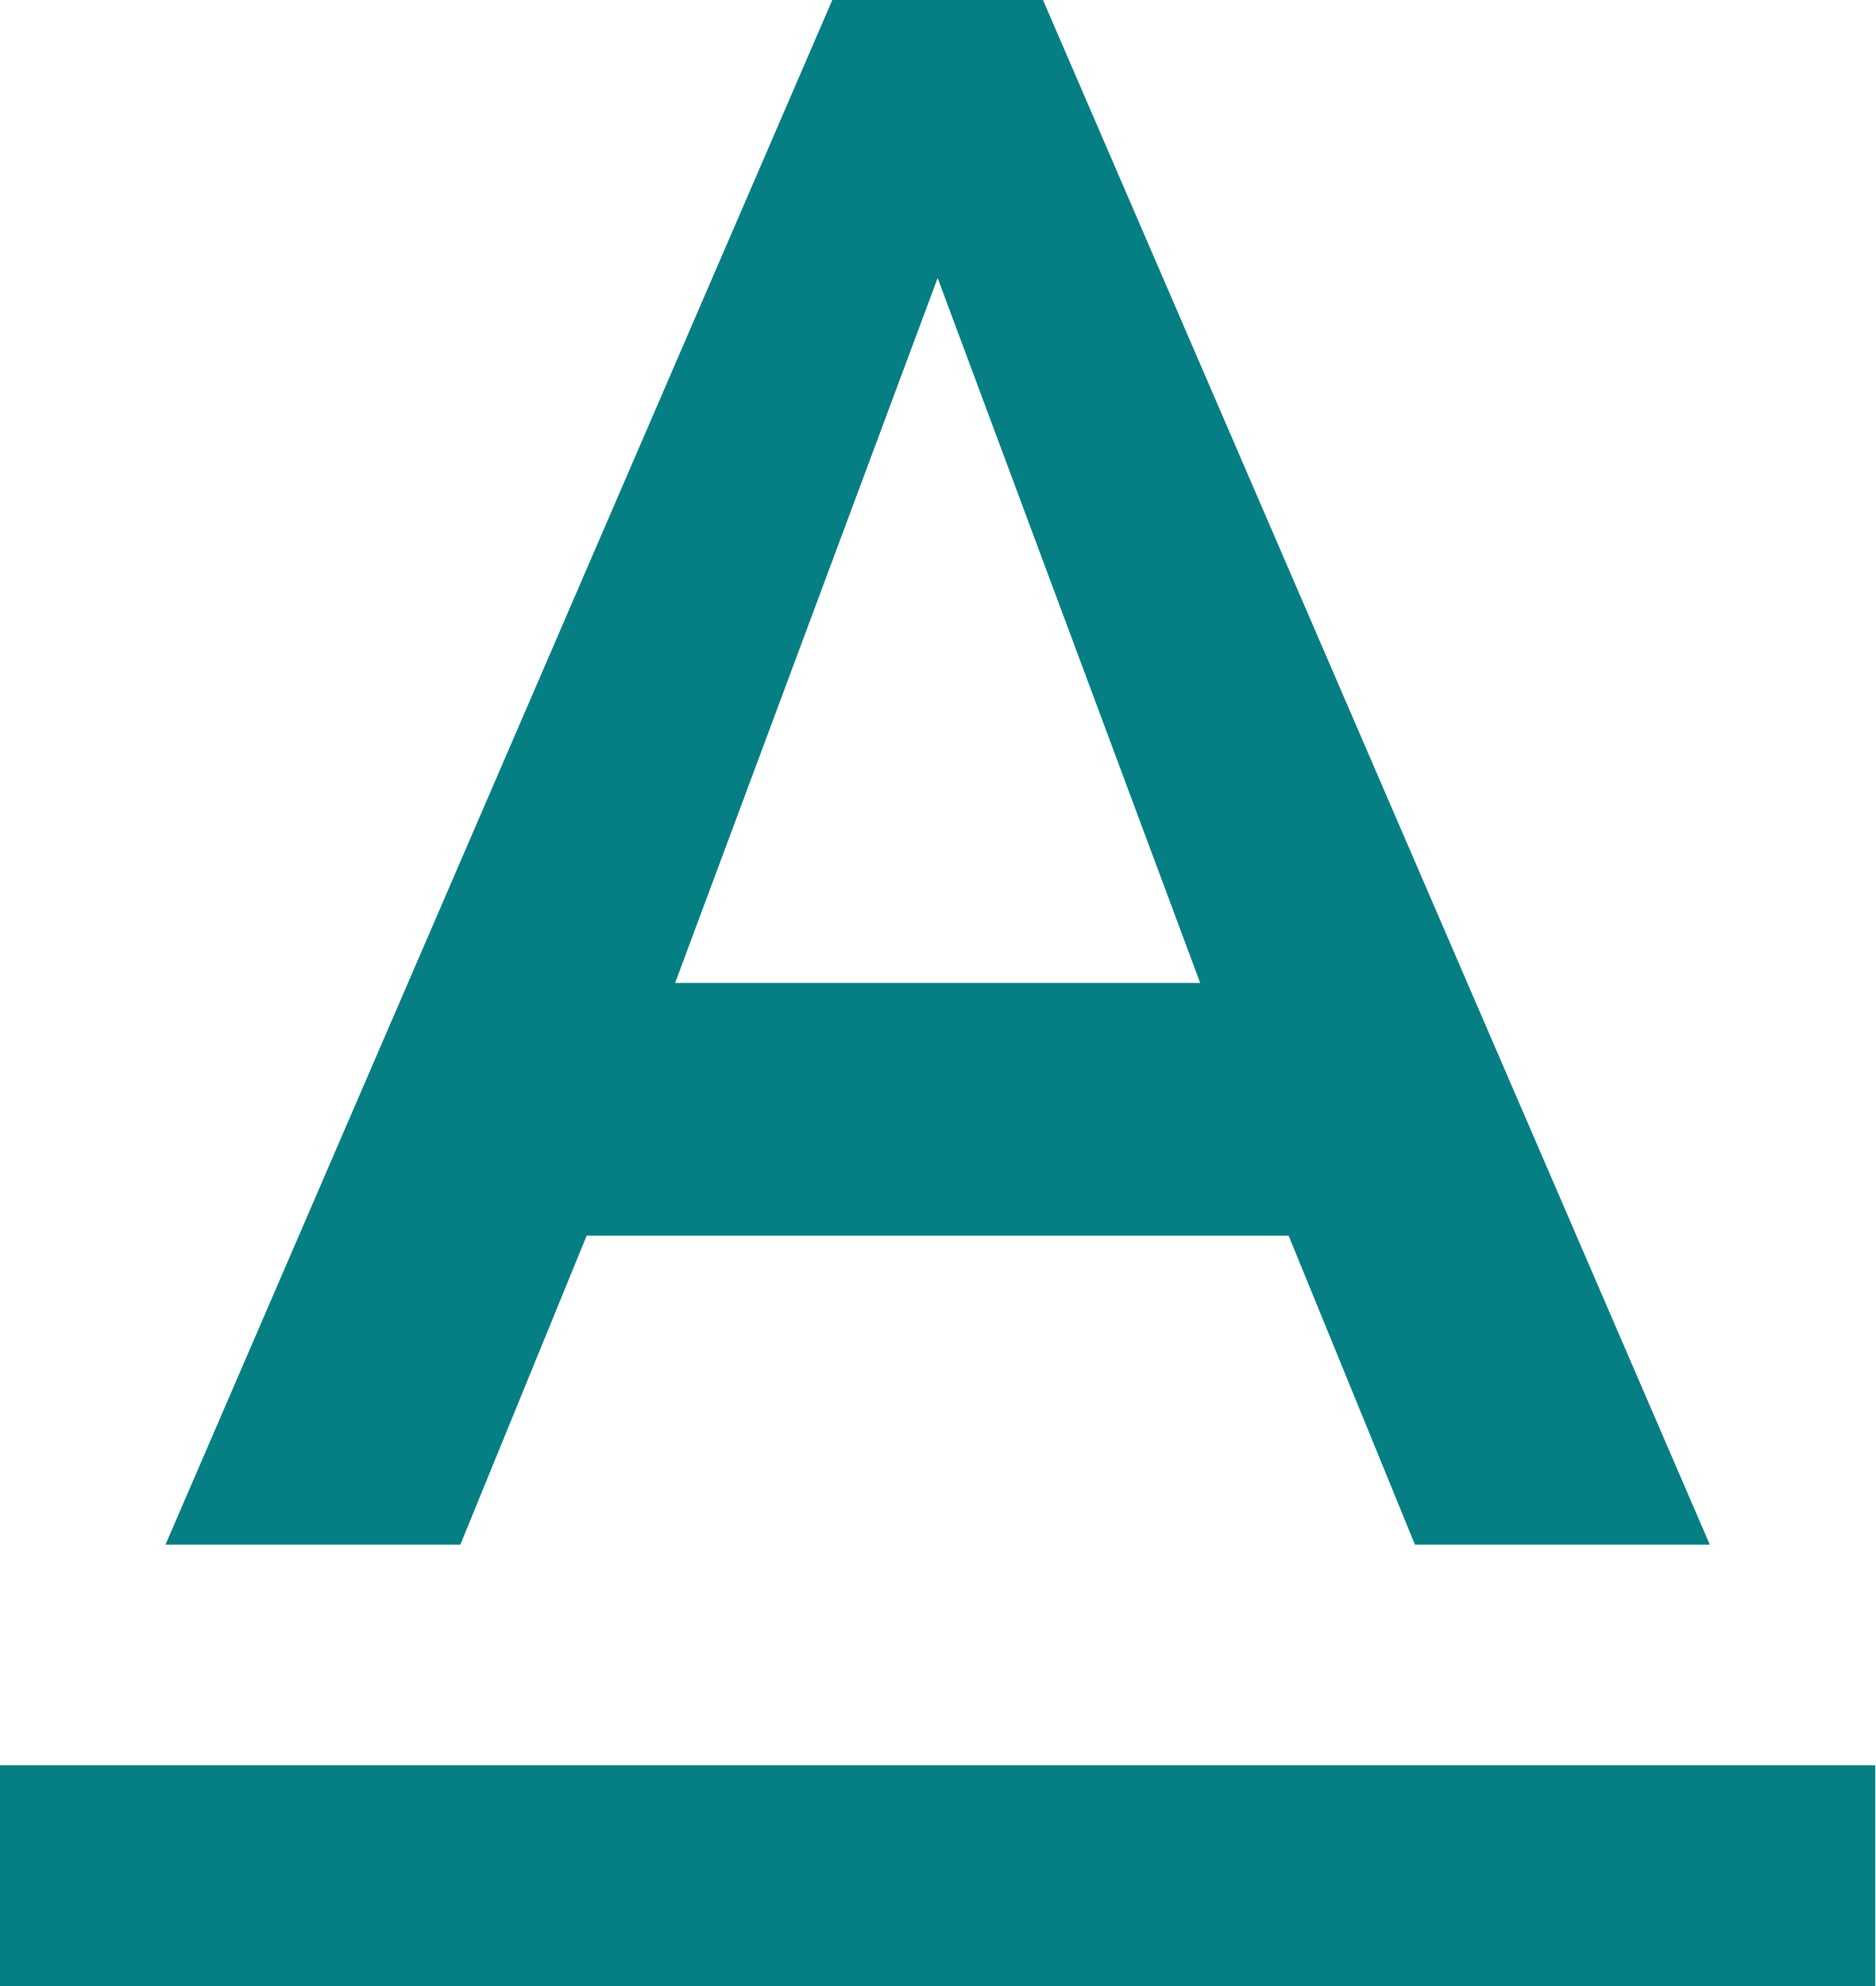
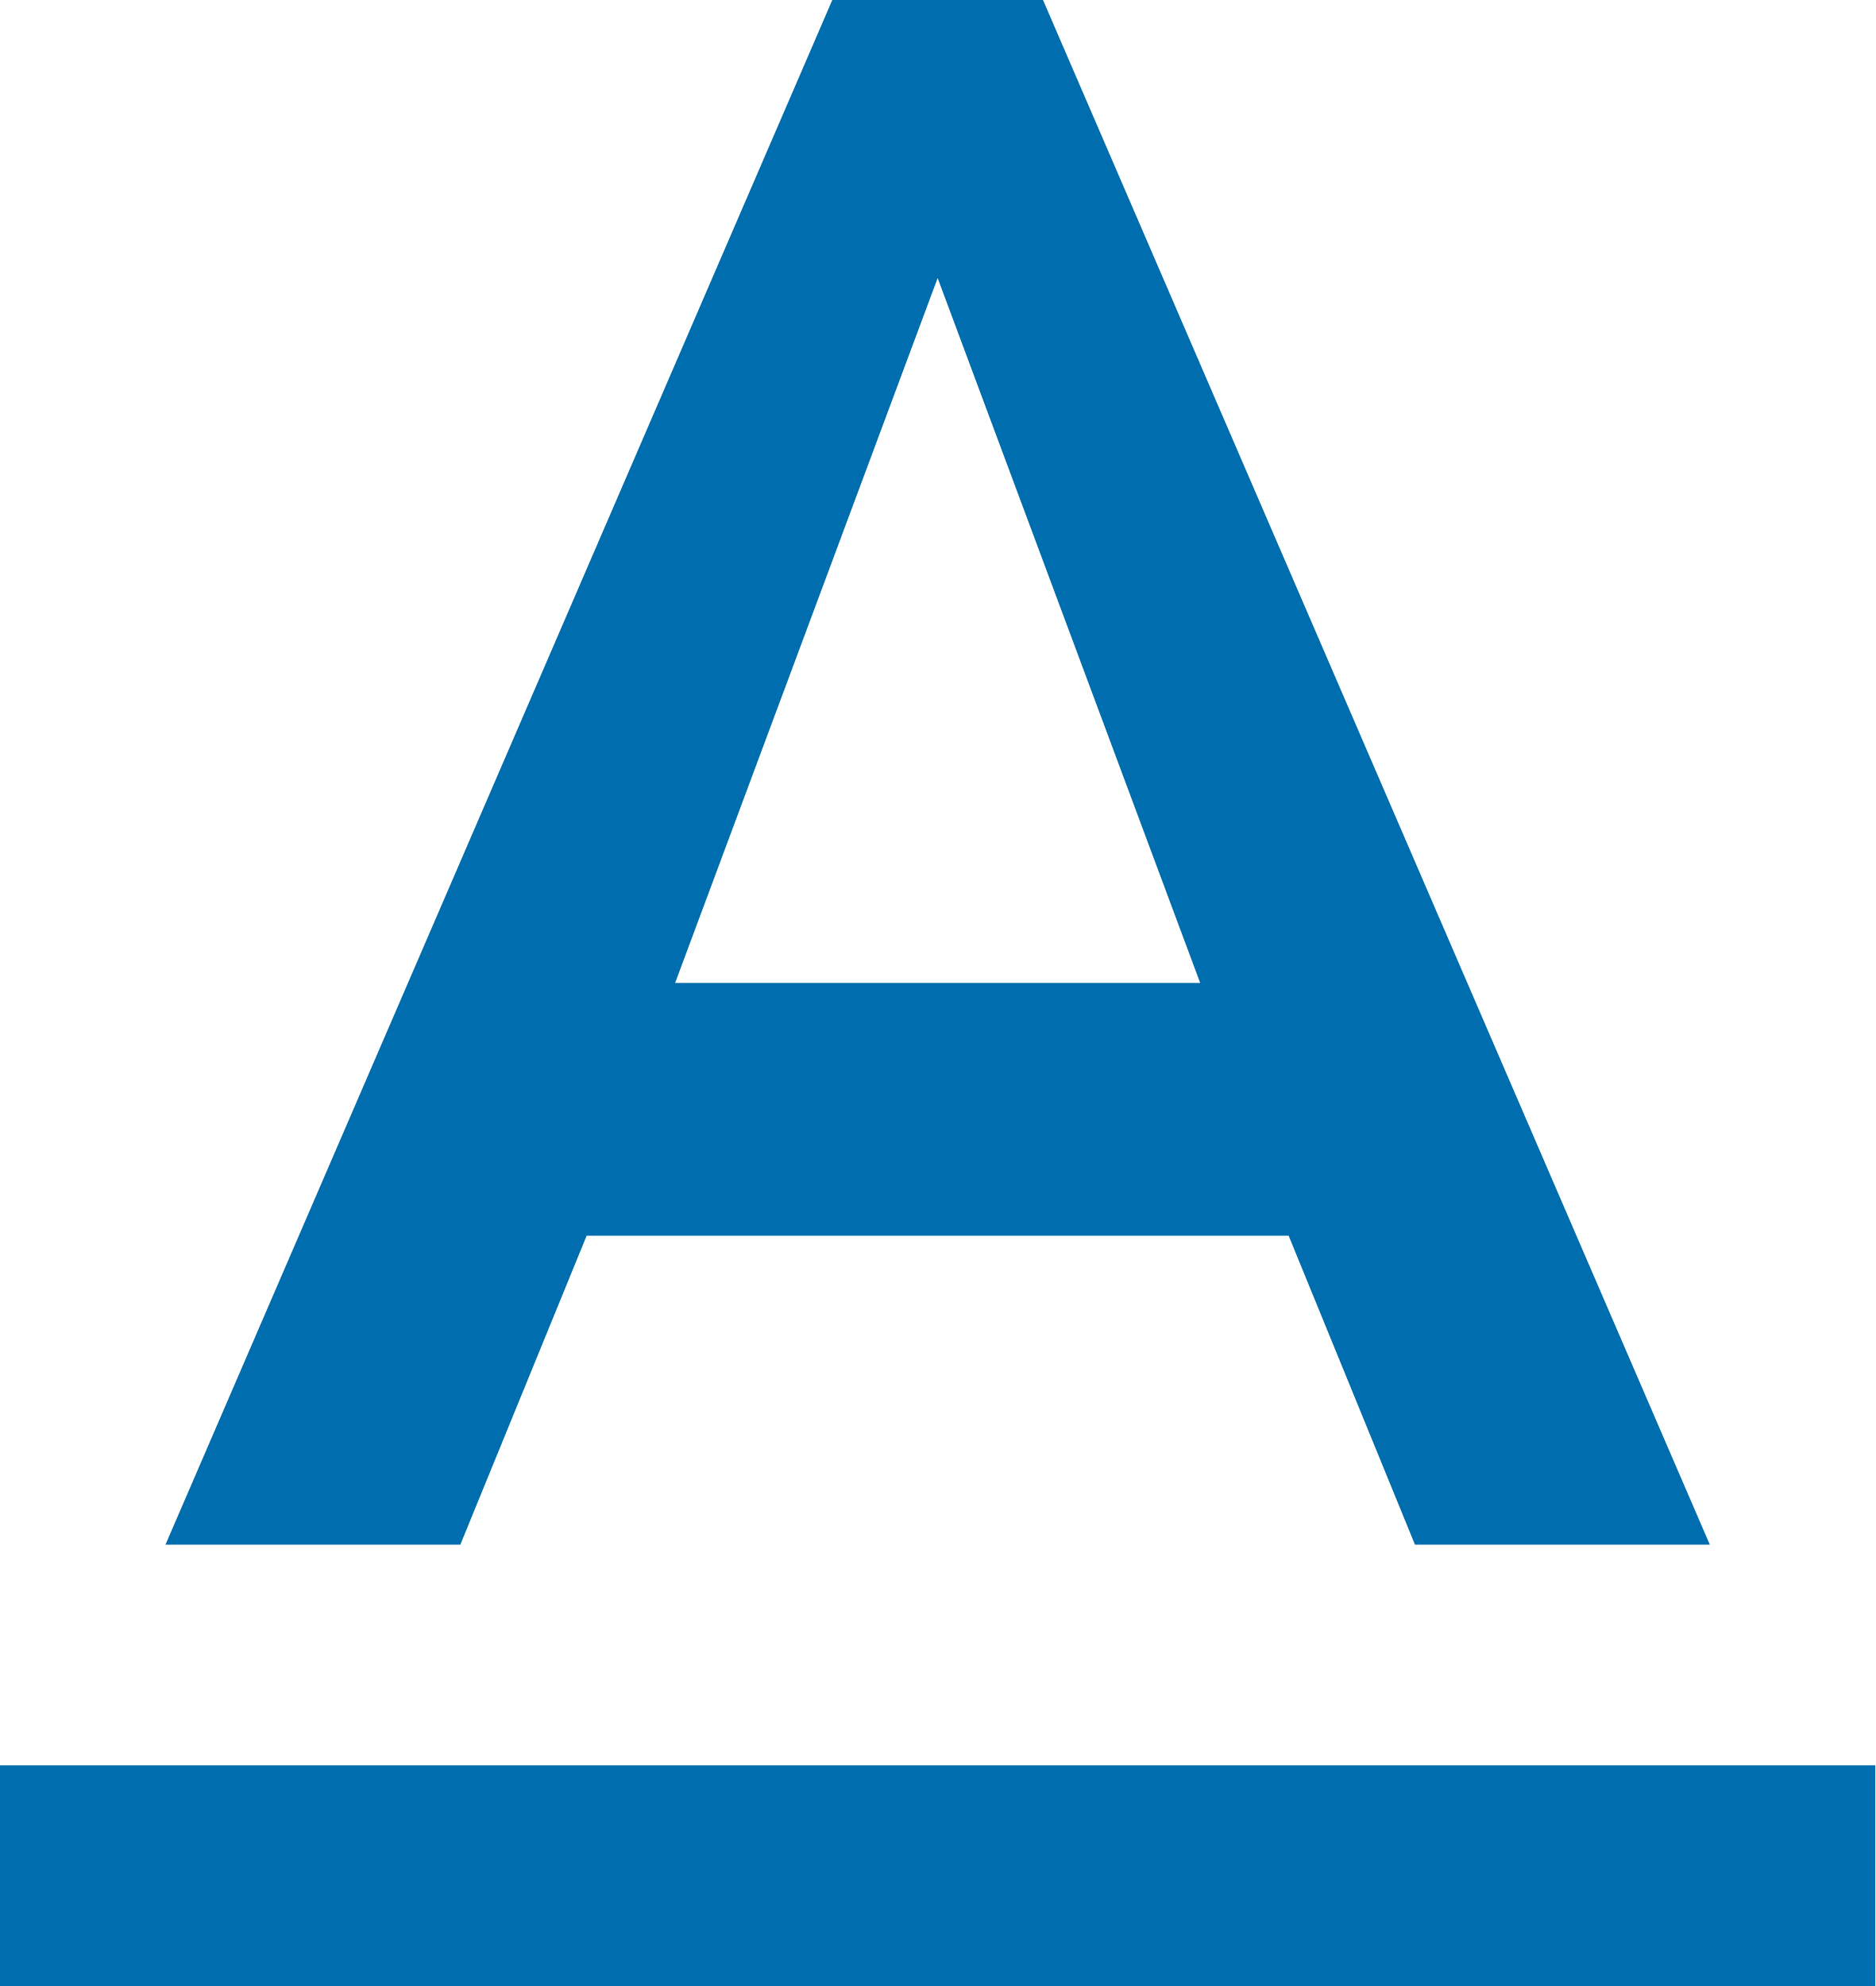
<svg xmlns="http://www.w3.org/2000/svg" width="17px" height="18px" viewBox="0 0 17 18" version="1.1">
  <defs />
  <g id="Symbols" stroke="none" stroke-width="1" fill="none" fill-rule="evenodd">
-     <g id="Desktop---Header" transform="translate(-950, -84)" fill="#057F83">
+     <g id="Desktop---Header" transform="translate(-950, -84)" fill="#006DAE">
      <g id="Accessiblity" transform="translate(922, 81)">
        <path d="M28,19 L28,21 L45,21 L45,19 L28,19 L28,19 Z M33.318,14.2 L39.682,14.2 L40.827,17 L43.5,17 L37.455,3 L35.545,3 L29.5,17 L32.173,17 L33.318,14.2 L33.318,14.2 Z M36.5,5.52 L38.88,11.909 L34.12,11.909 L36.5,5.52 L36.5,5.52 Z" id="Shape-Copy" />
      </g>
    </g>
  </g>
</svg>
